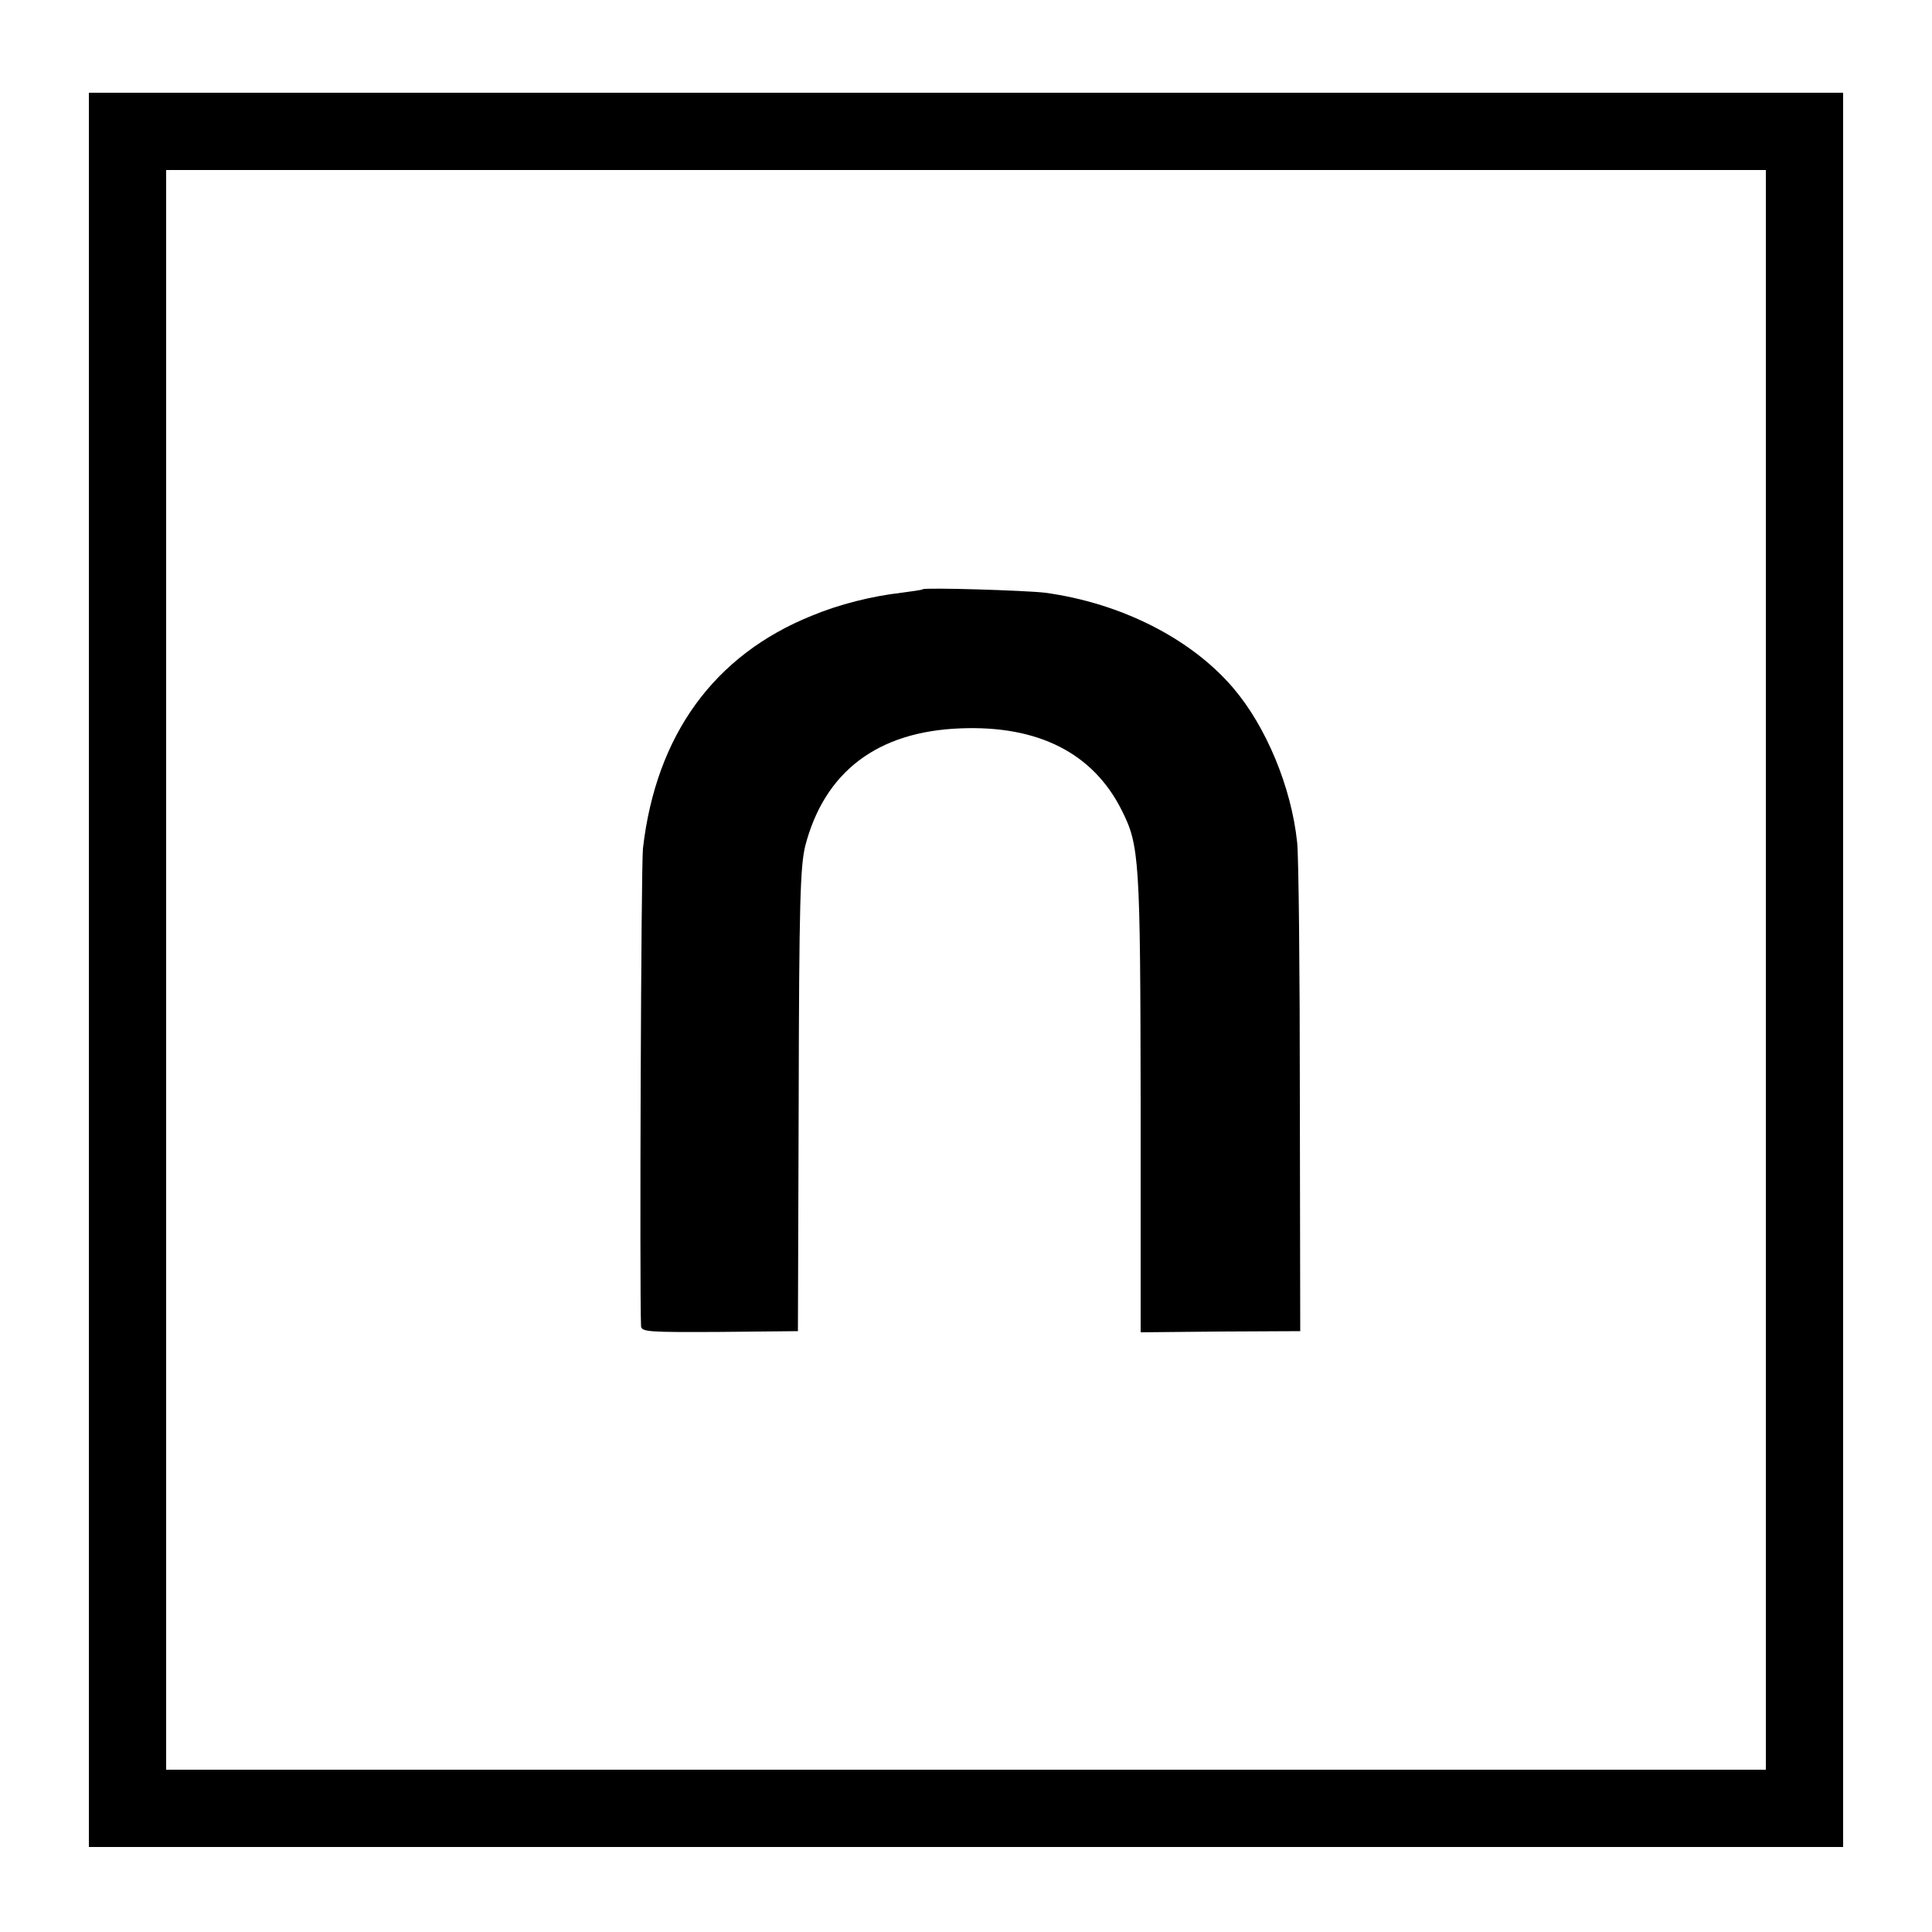
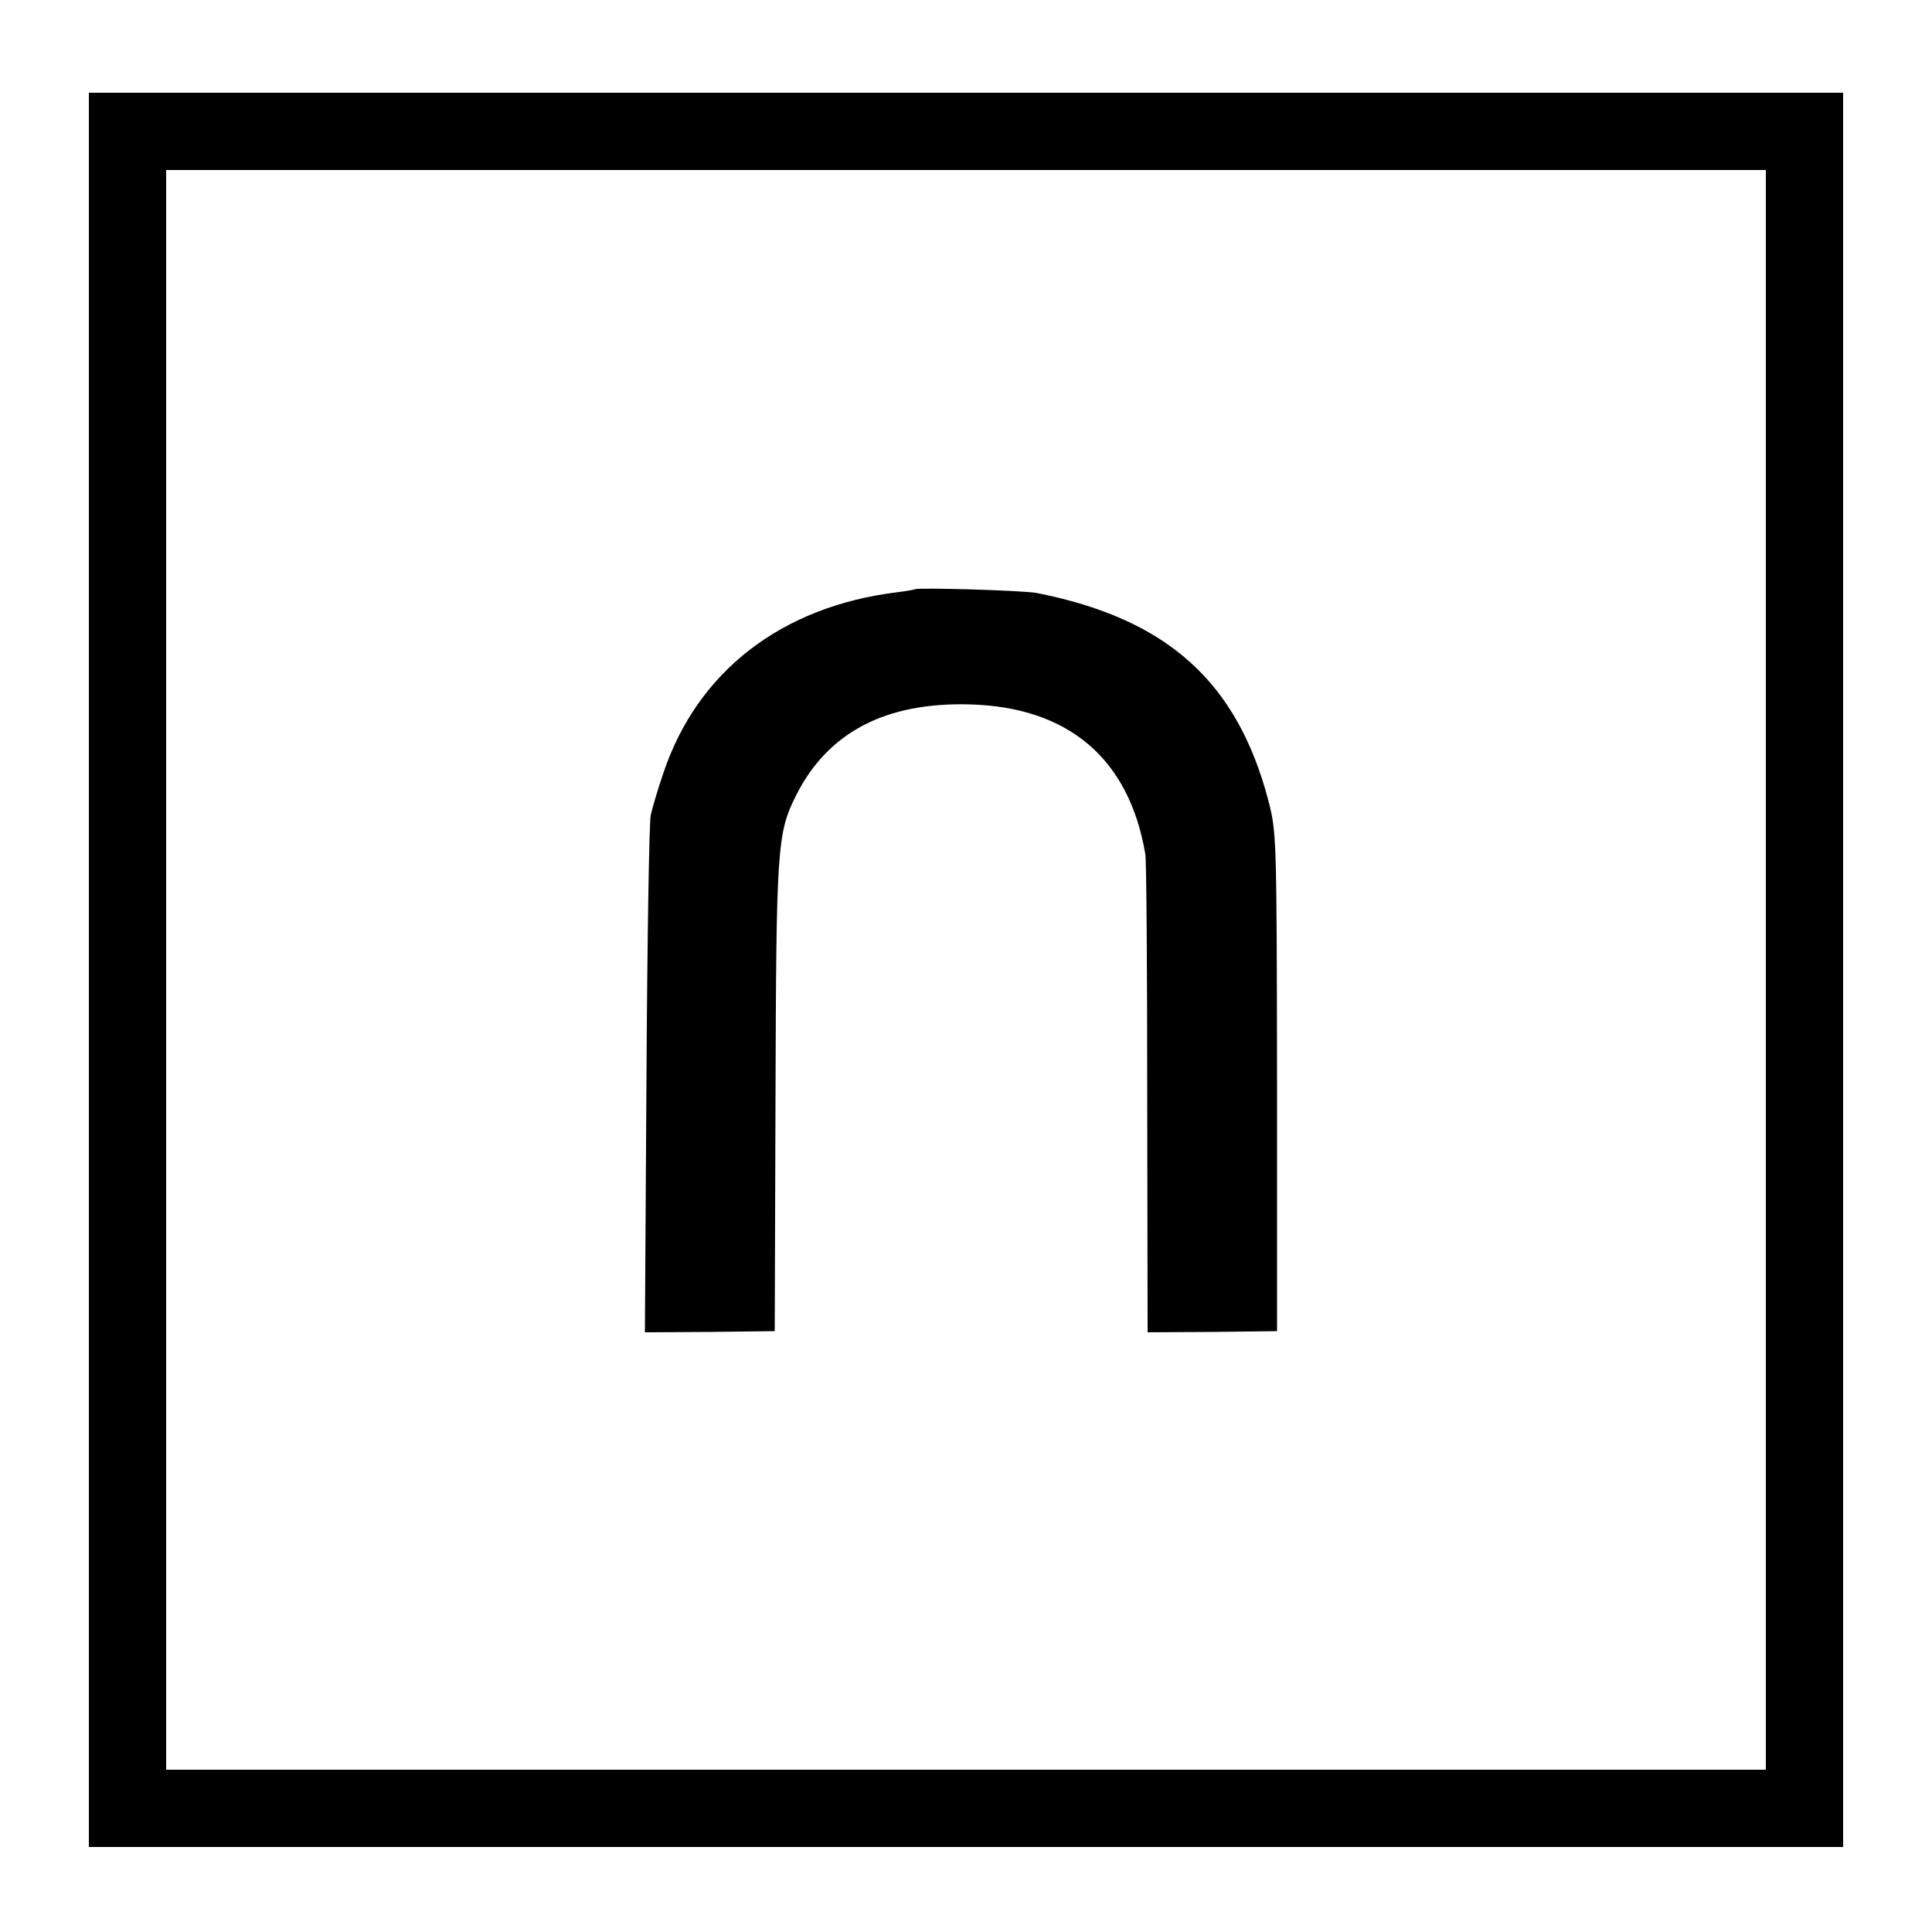
- <svg xmlns="http://www.w3.org/2000/svg" version="1.0" width="500pt" height="500pt" viewBox="0 0 500 500" preserveAspectRatio="xMidYMid meet">
-   <g transform="translate(0,500) scale(0.1,-0.1)" fill="#000000" stroke="none">
+ <svg xmlns="http://www.w3.org/2000/svg" version="1.0" width="16pt" height="16pt" viewBox="0 0 16 16" preserveAspectRatio="xMidYMid meet">
+   <g transform="translate(0,16) scale(0.0032,-0.0032)" fill="#000000" stroke="none">
    <path d="M230 2490 l0 -2270 2270 0 2270 0 0 2270 0 2270 -2270 0 -2270 0 0 -2270z m4340 0 l0 -2070 -2070 0 -2070 0 0 2070 0 2070 2070 0 2070 0 0 -2070z" />
-     <path d="M2388 3475 c-2 -2 -26 -5 -55 -9 -78 -9 -161 -30 -231 -59 -254 -102 -404 -309 -438 -602 -5 -45 -9 -1139 -5 -1237 1 -15 20 -16 204 -15 l202 2 2 597 c1 509 4 606 17 659 50 192 187 296 402 304 201 8 343 -64 417 -212 46 -91 48 -126 49 -757 l0 -594 206 2 207 1 -1 600 c0 330 -3 629 -7 665 -15 143 -80 299 -165 399 -109 128 -290 220 -487 247 -49 6 -311 14 -317 9z" />
+     <path d="M2368 3475 c-2 -1 -23 -5 -48 -8 -298 -37 -515 -205 -603 -467 -14 -41 -29 -91 -33 -110 -4 -19 -9 -328 -11 -687 l-4 -651 168 1 168 2 2 606 c2 648 4 683 54 782 82 162 231 240 449 234 255 -7 412 -140 454 -387 3 -14 5 -298 5 -632 l1 -606 168 1 167 2 0 645 c-1 634 -1 646 -23 730 -81 306 -261 468 -597 535 -31 7 -311 15 -317 10z" />
  </g>
</svg>
